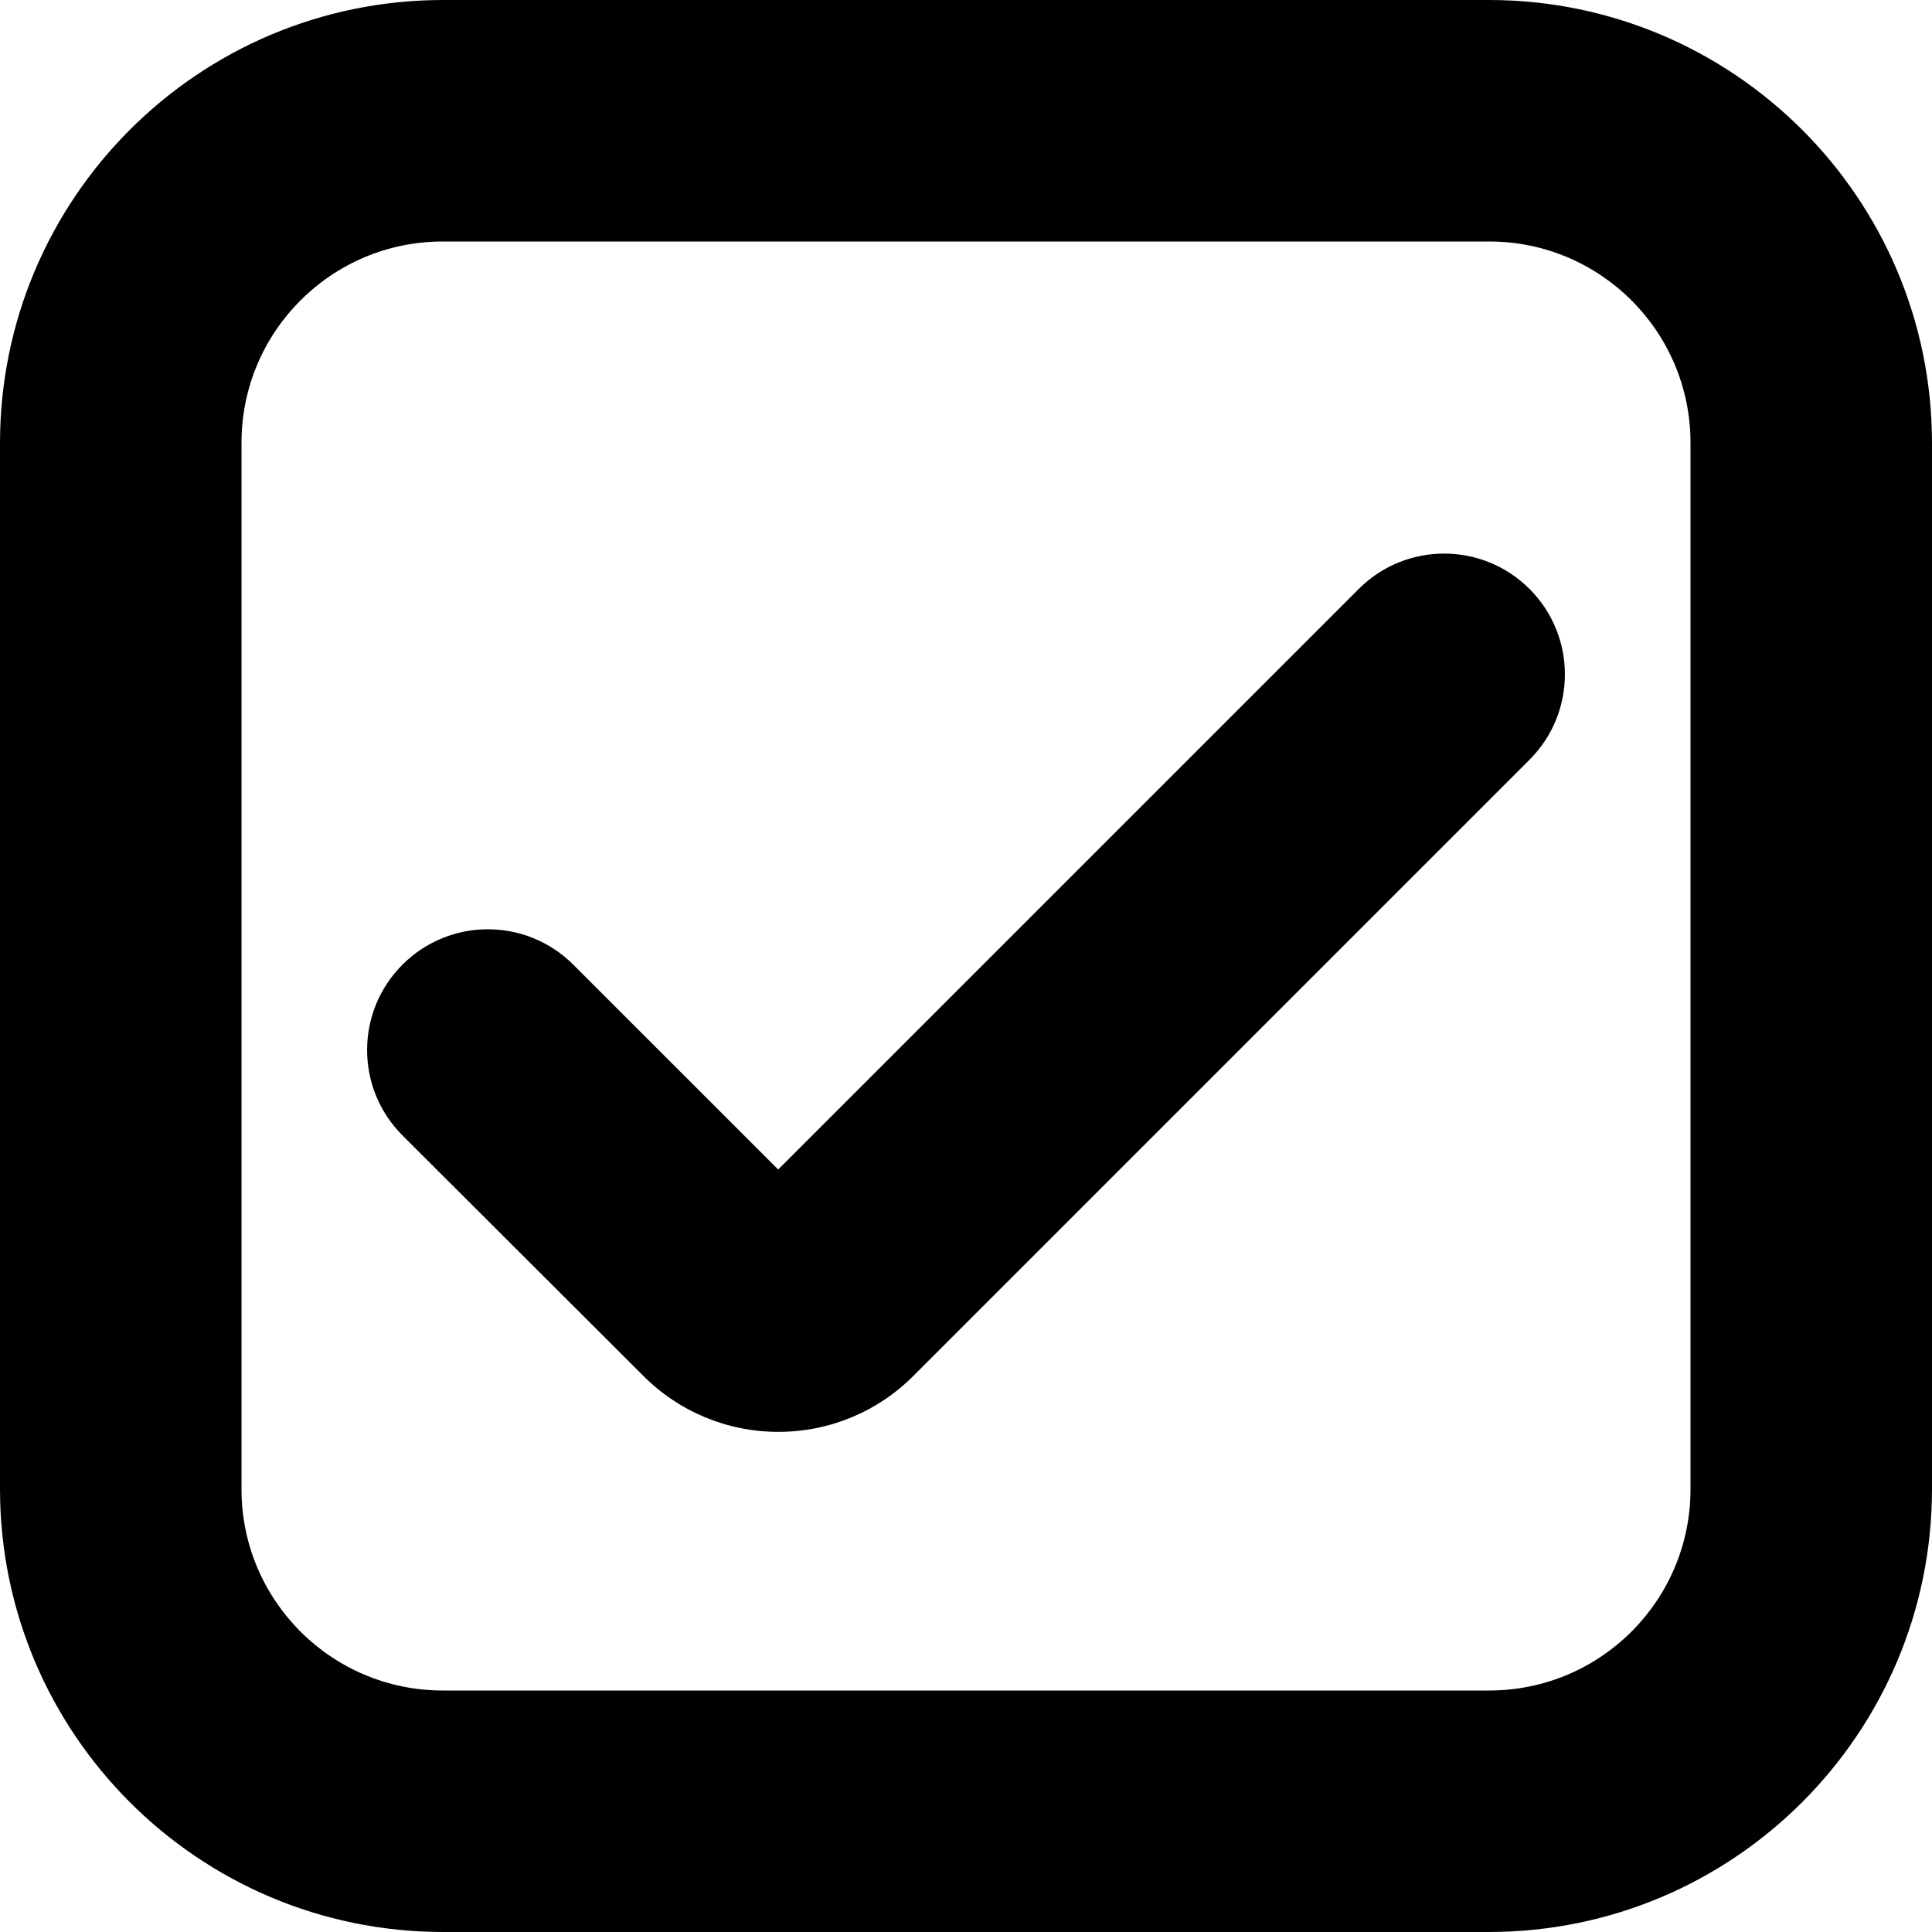
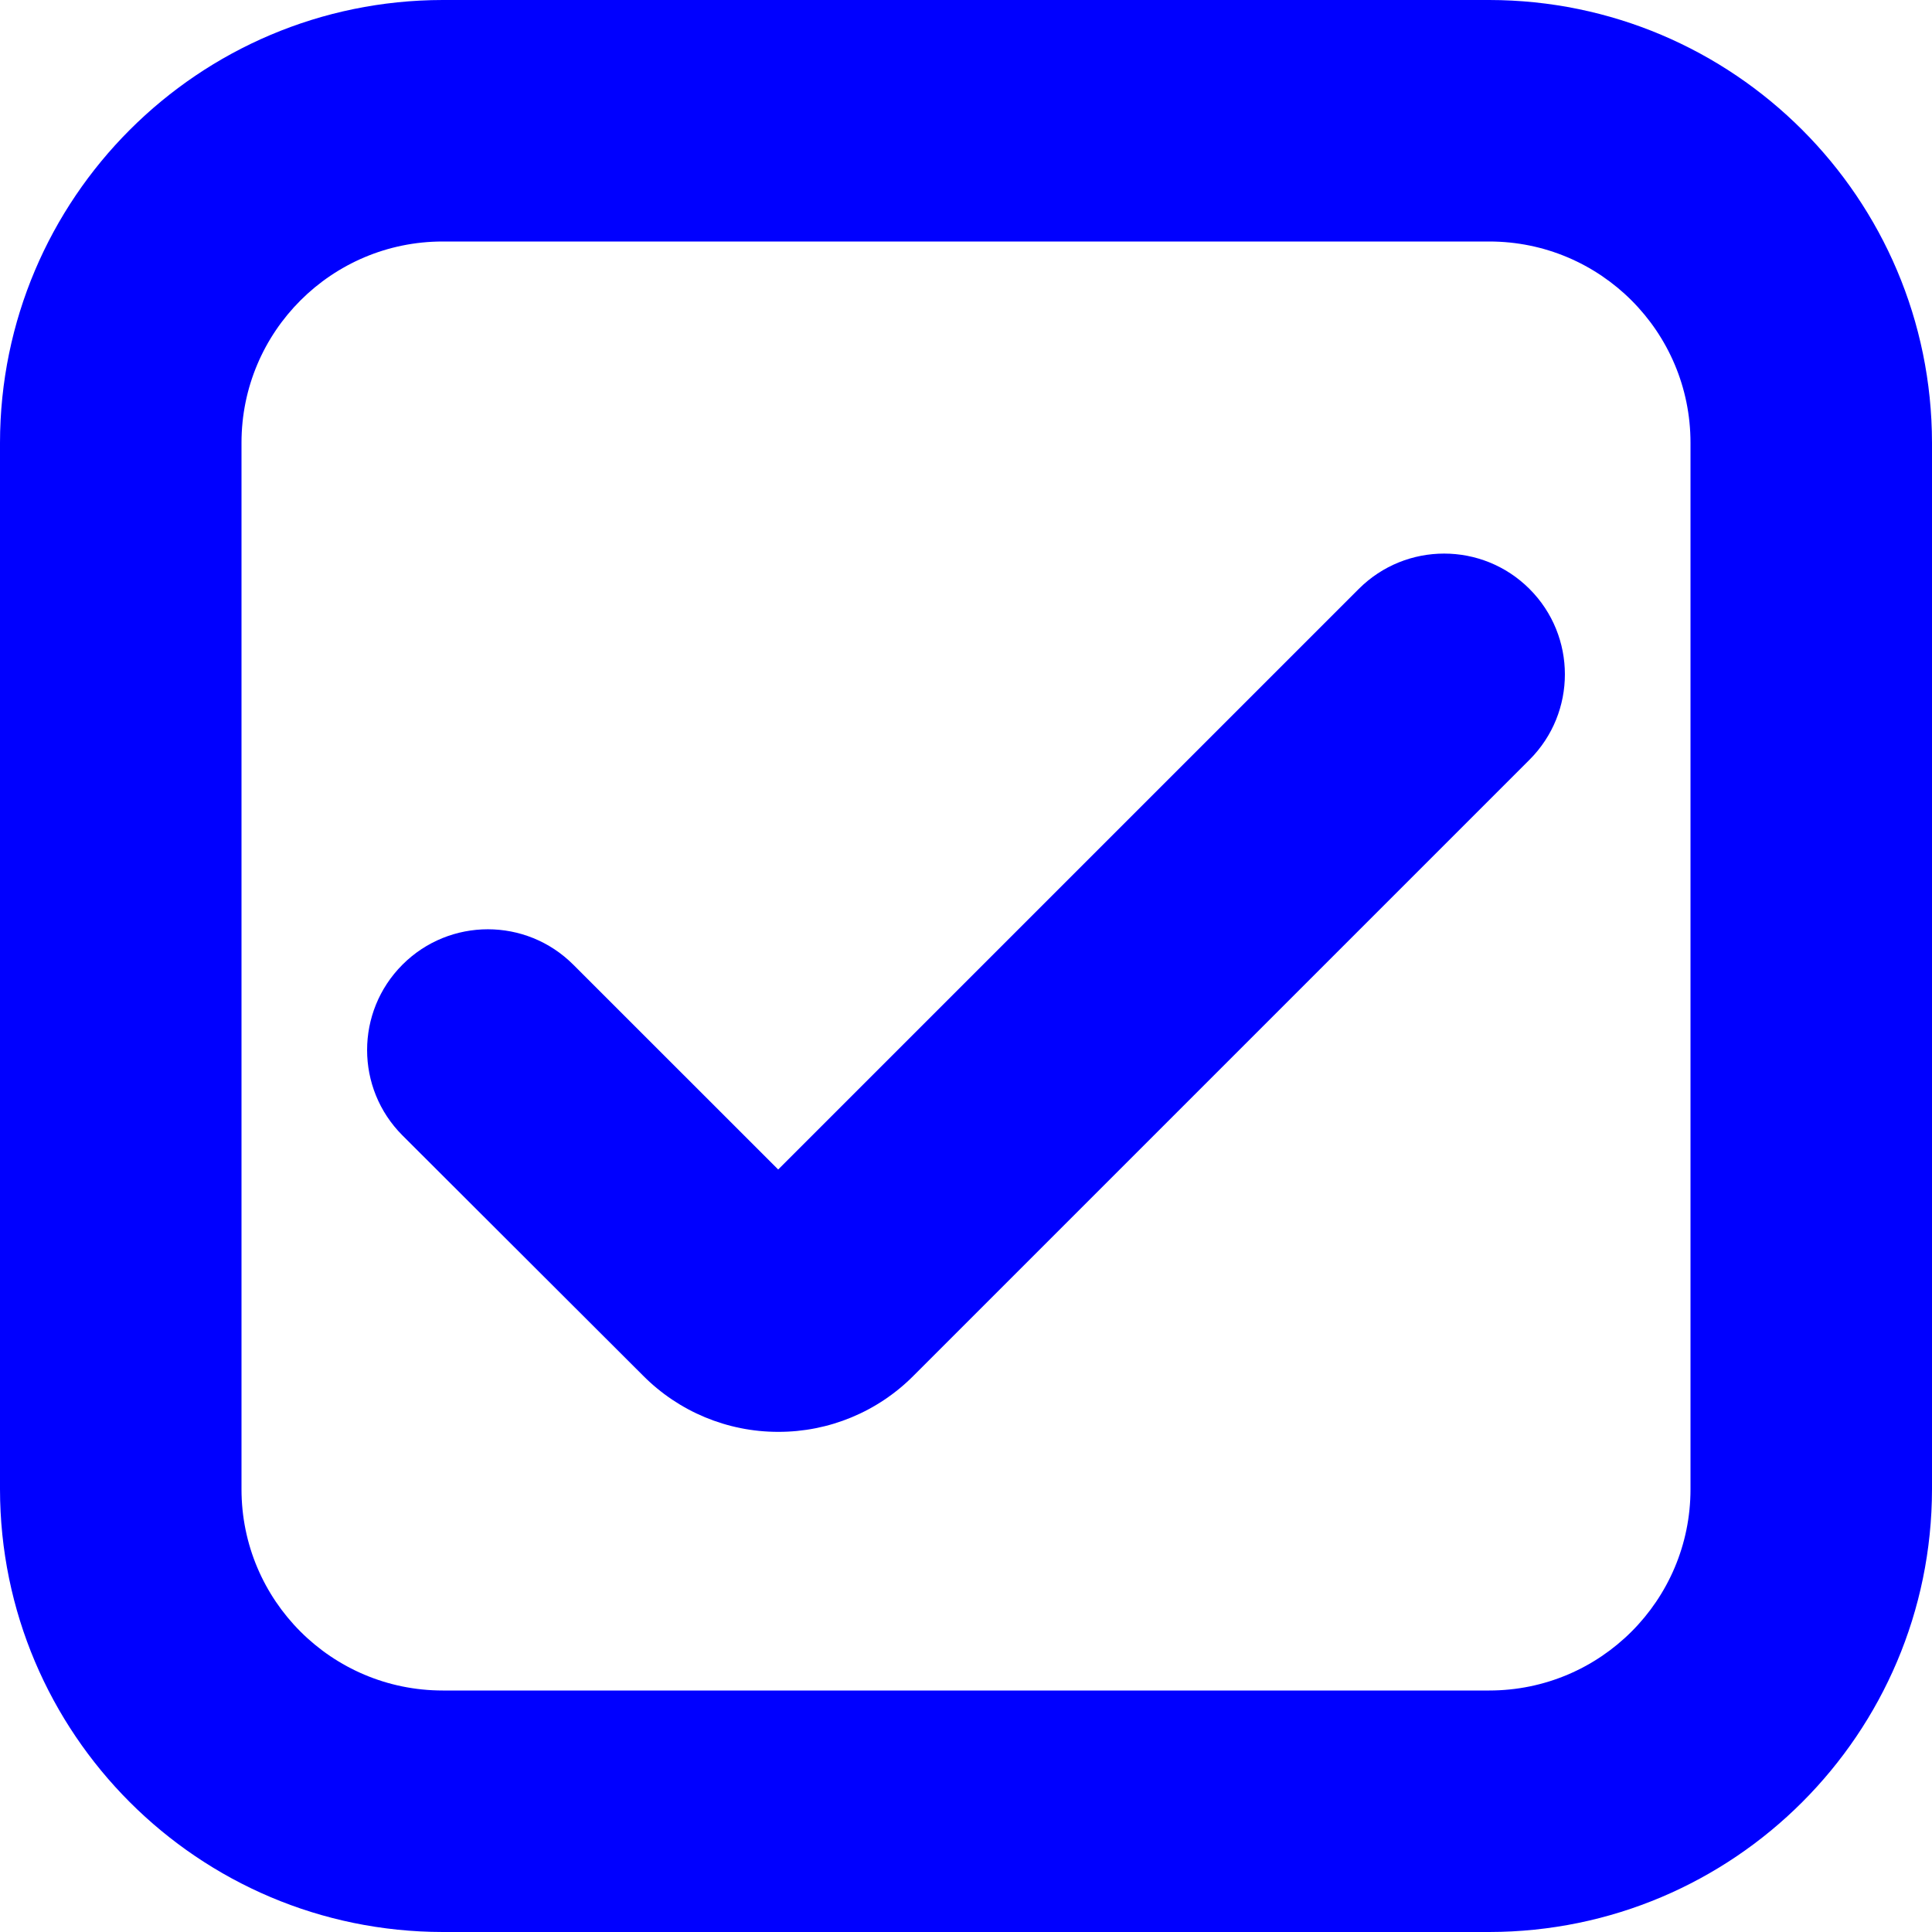
- <svg xmlns="http://www.w3.org/2000/svg" version="1.1" id="Capa_1" x="0px" y="0px" viewBox="0 0 512 512" style="enable-background:new 0 0 512 512;" xml:space="preserve" width="512" height="512">
+ <svg xmlns="http://www.w3.org/2000/svg" version="1.1" fill="blue" id="Capa_1" x="0px" y="0px" viewBox="0 0 512 512" style="enable-background:new 0 0 512 512;" xml:space="preserve" width="512" height="512">
  <g>
    <path d="M394.667,512H117.333C52.561,511.929,0.071,459.439,0,394.667V117.333C0.071,52.561,52.561,0.071,117.333,0h277.333   C459.439,0.071,511.929,52.561,512,117.333v277.333C511.929,459.439,459.439,511.929,394.667,512z M117.333,64   C87.878,64,64,87.878,64,117.333v277.333C64,424.122,87.878,448,117.333,448h277.333C424.122,448,448,424.122,448,394.667V117.333   C448,87.878,424.122,64,394.667,64H117.333z" />
    <path d="M206.229,379.456c-13.462,0.009-26.368-5.368-35.84-14.933l-63.723-63.616c-12.501-12.493-12.507-32.754-0.014-45.255   c0.005-0.005,0.01-0.01,0.014-0.015l0,0c12.496-12.492,32.752-12.492,45.248,0l54.315,54.293l153.856-153.856   c12.496-12.492,32.752-12.492,45.248,0l0,0c12.501,12.493,12.507,32.754,0.014,45.255c-0.005,0.005-0.01,0.01-0.014,0.014   L242.048,364.629C232.566,374.154,219.669,379.493,206.229,379.456z" />
  </g>
</svg>
